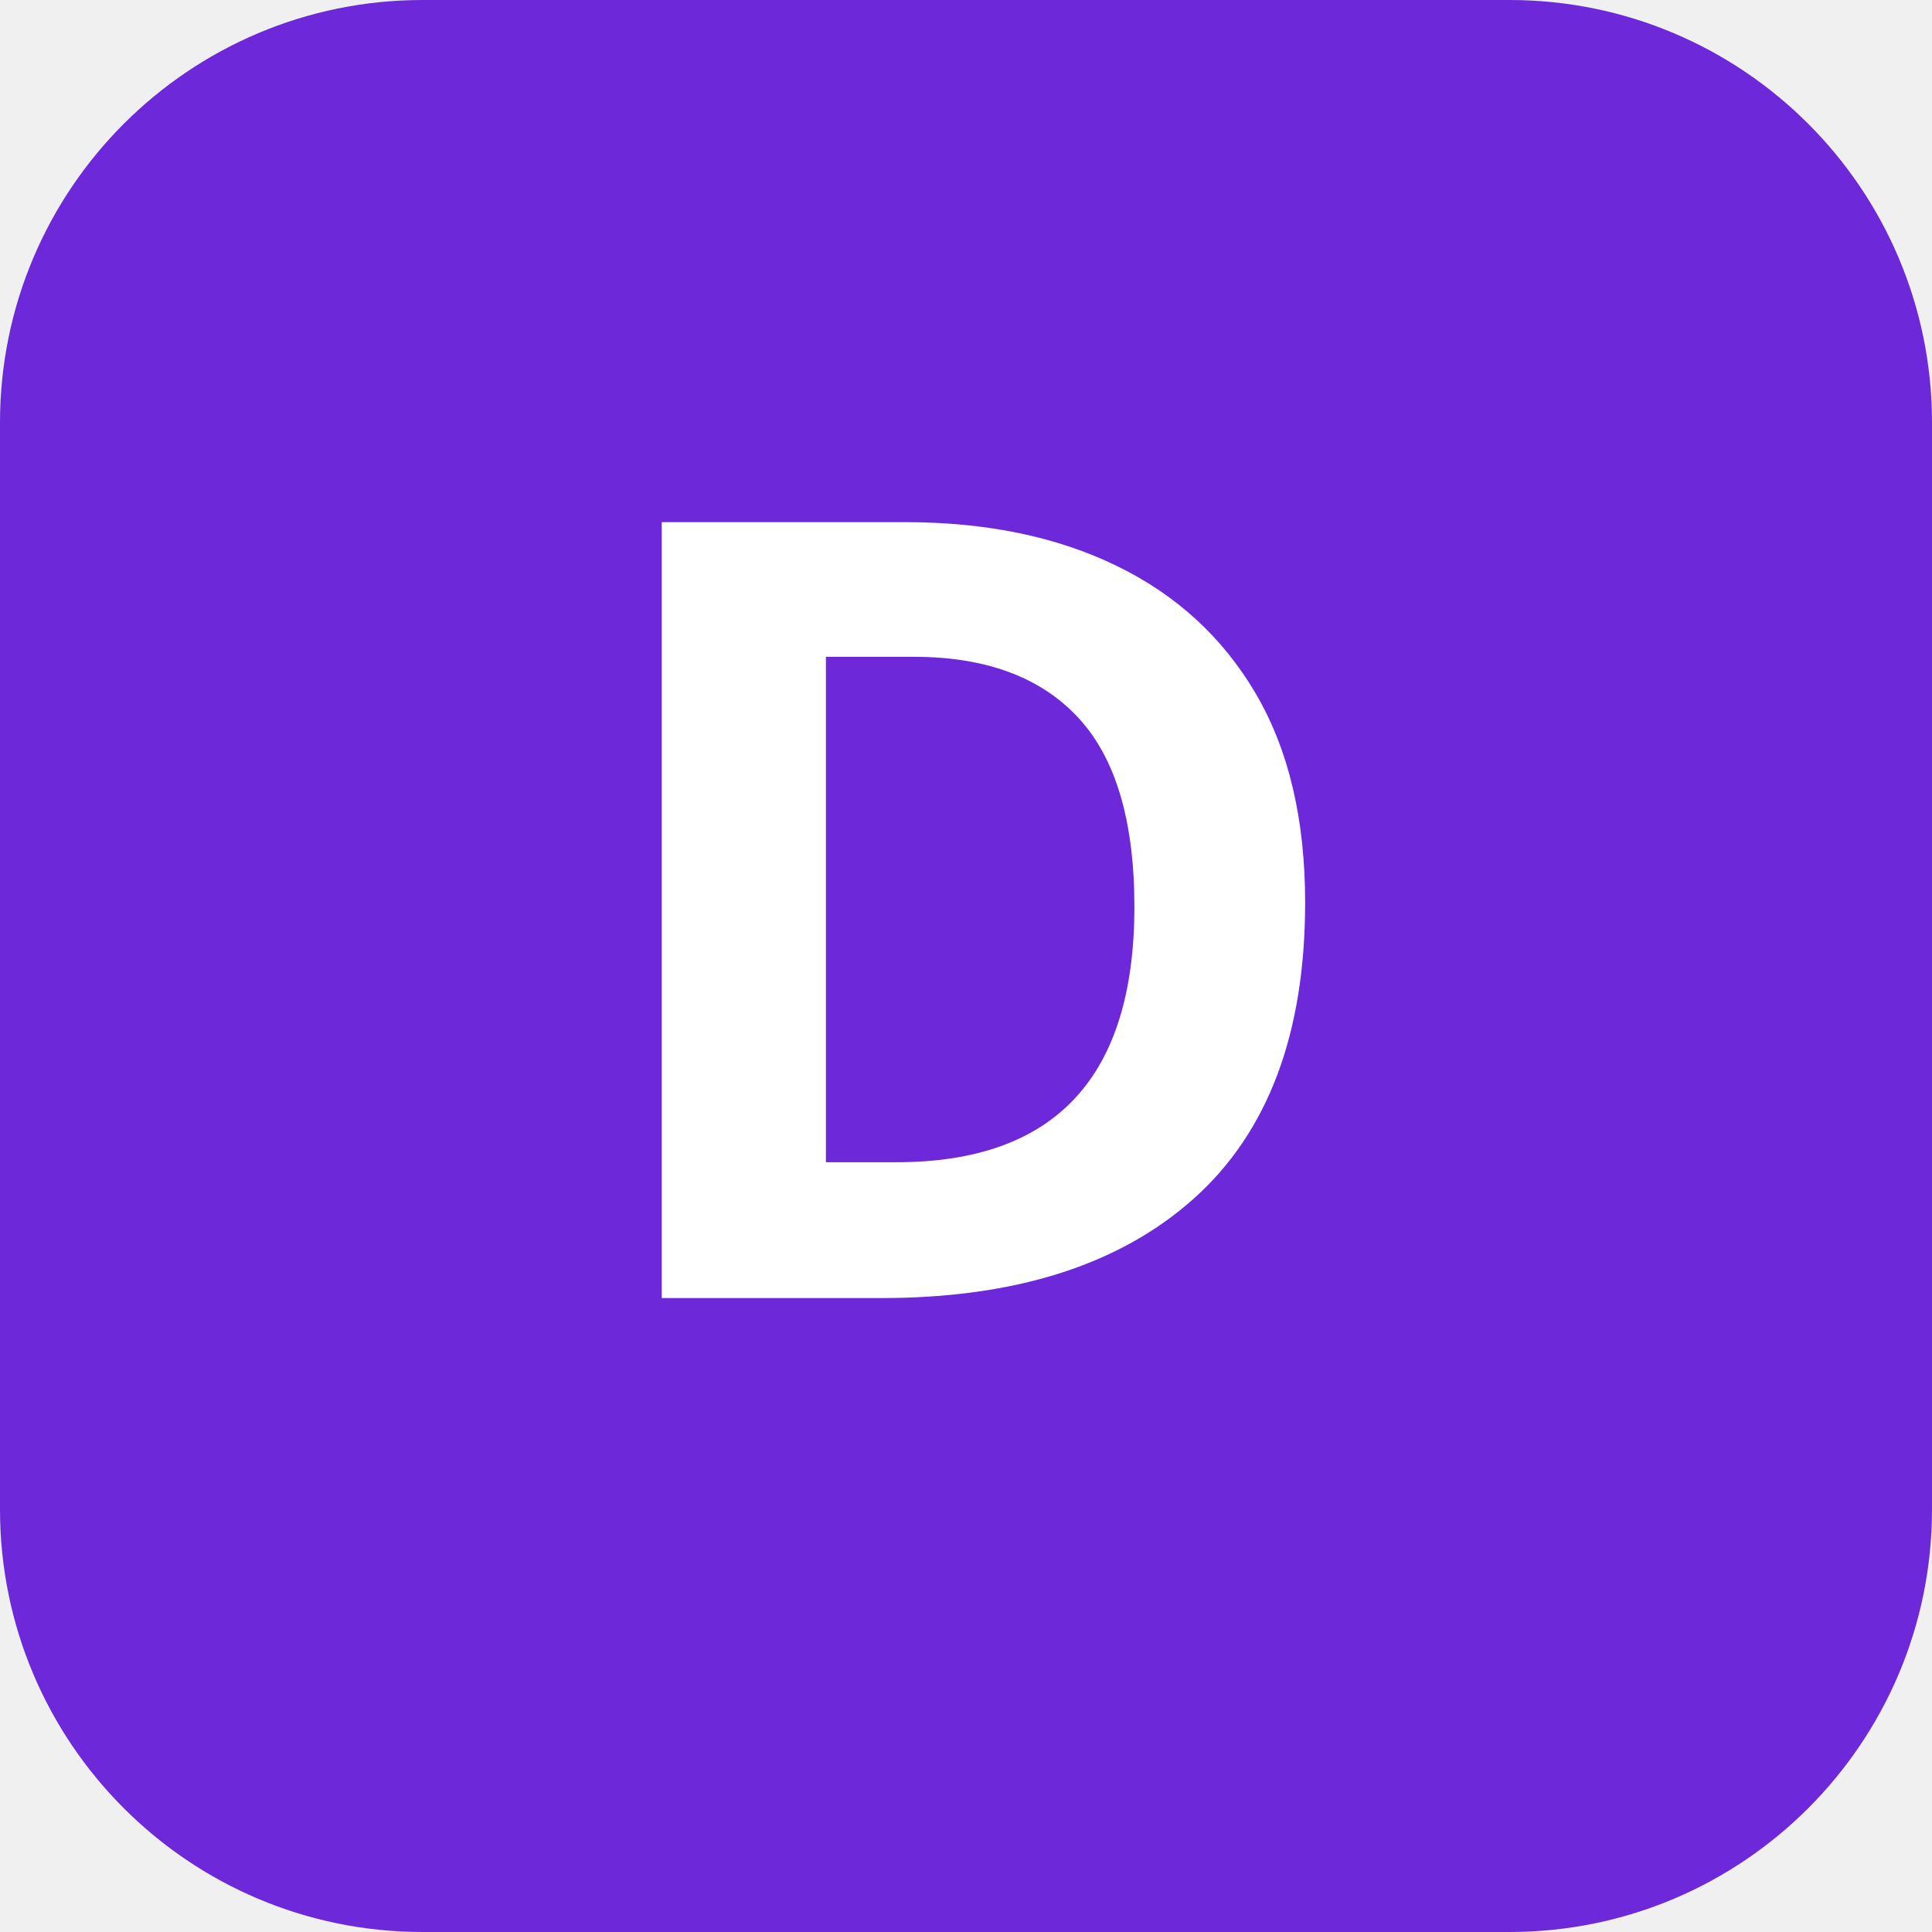
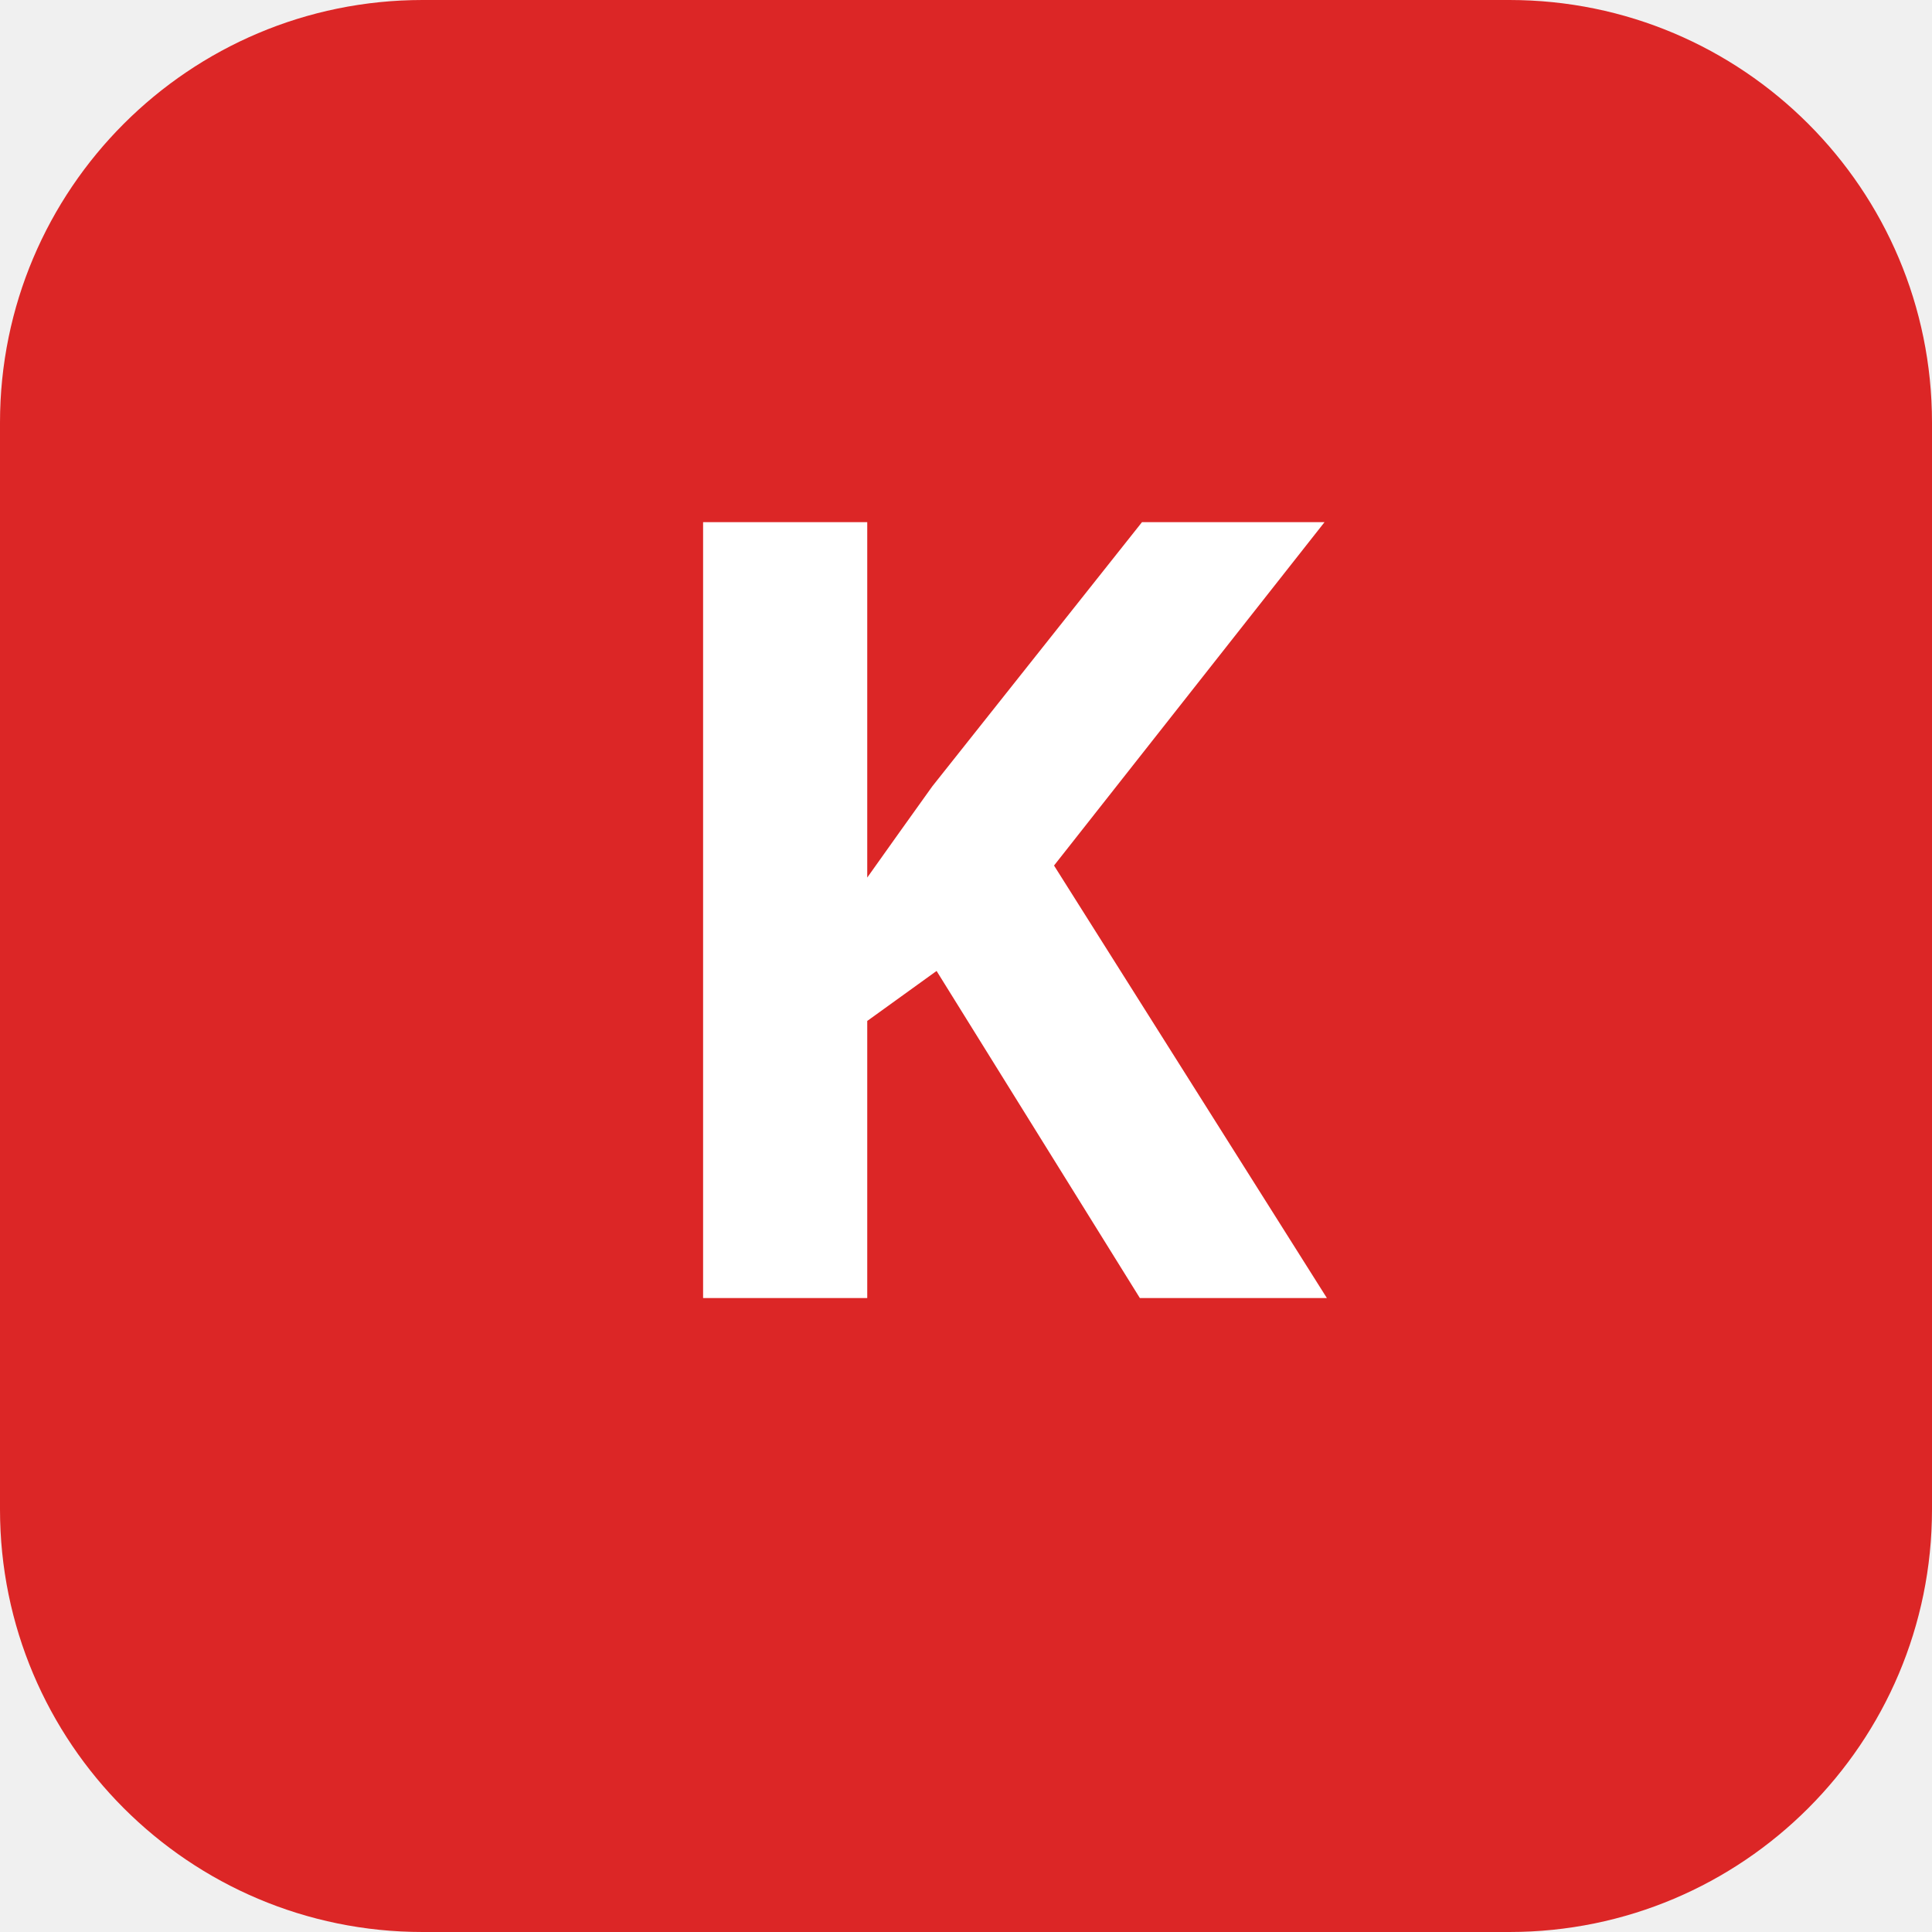
<svg xmlns="http://www.w3.org/2000/svg" viewBox="0 0 128 128">
-   <rect width="128" height="128" rx="28" fill="#6d28d9" />
-   <text x="64" y="86" font-size="72" font-weight="bold" text-anchor="middle" fill="white" font-family="system-ui, sans-serif">D</text>
+   <rect width="128" height="128" rx="28" fill="#dc2626" />
+   <text x="64" y="86" font-size="72" font-weight="bold" text-anchor="middle" fill="white" font-family="system-ui, sans-serif">K</text>
</svg>
